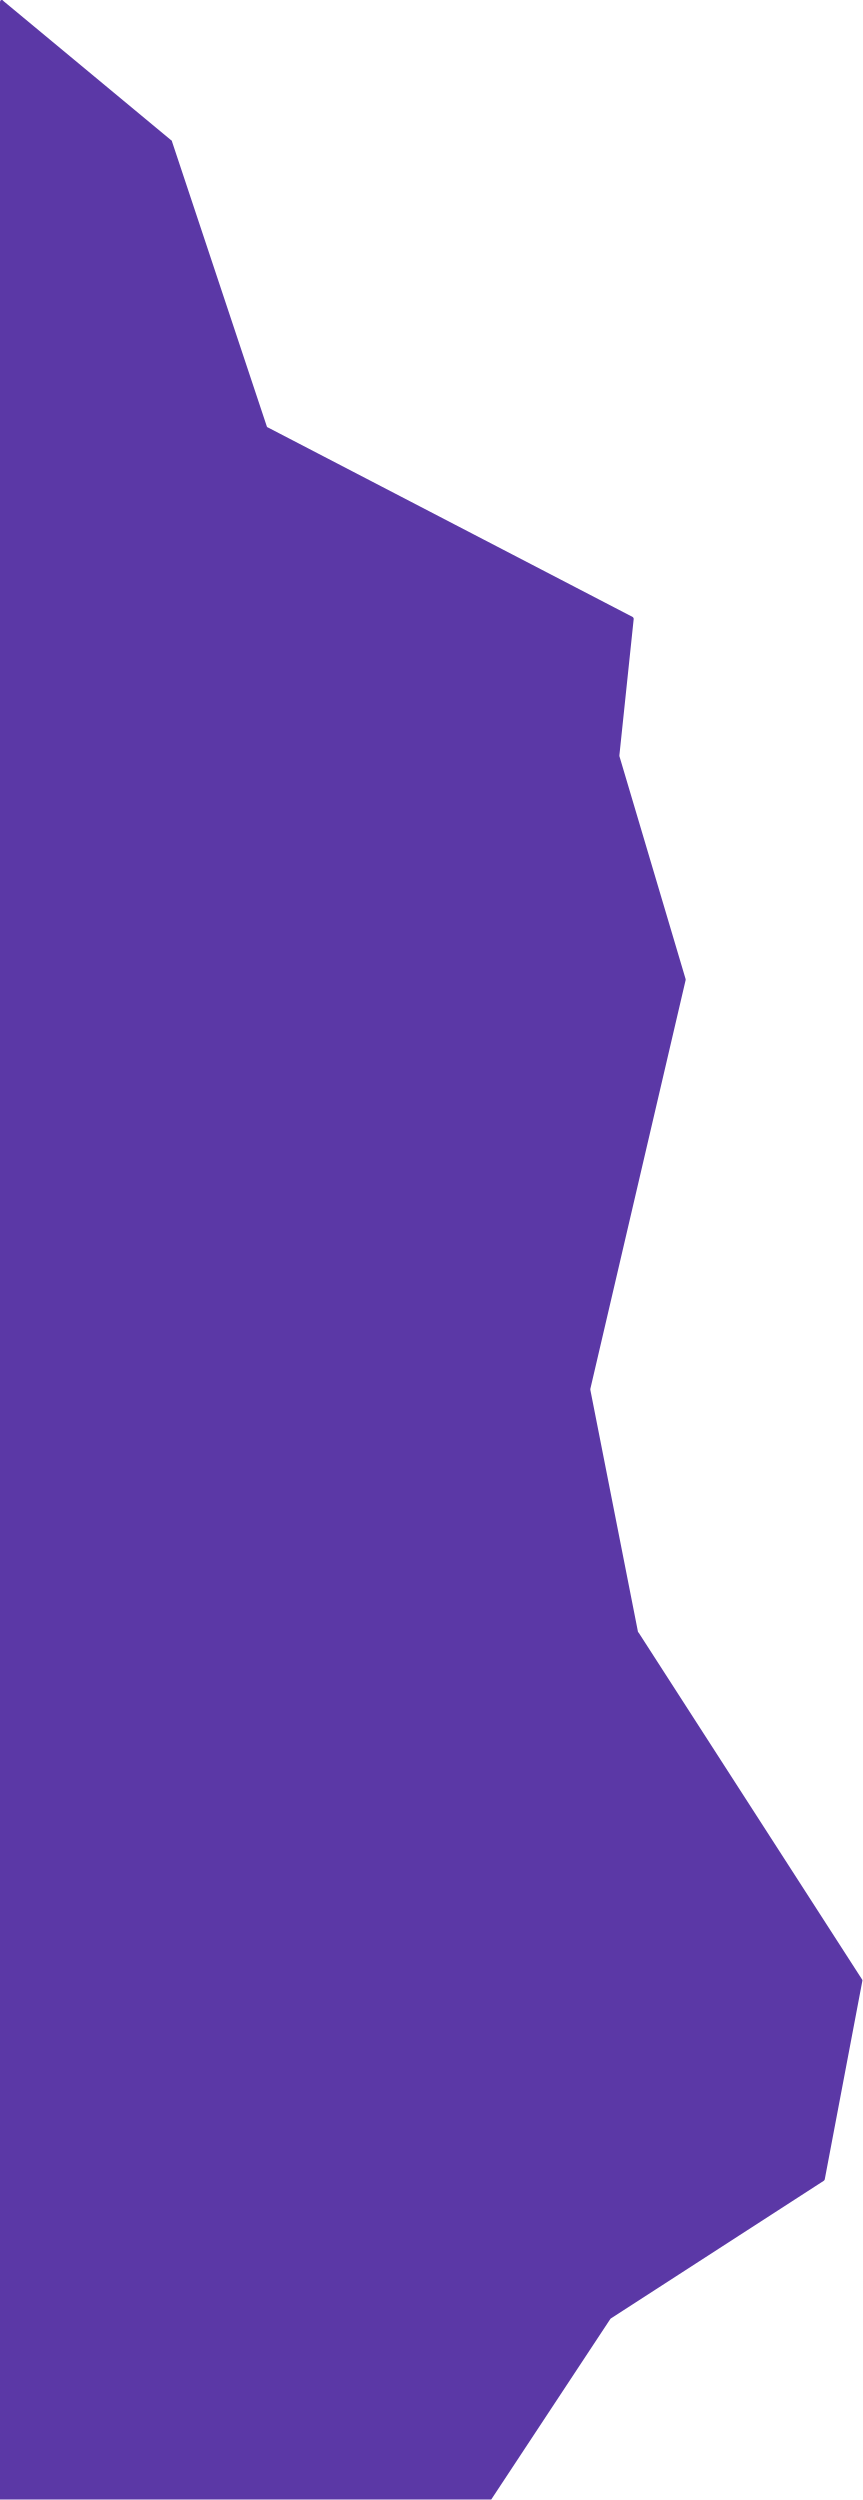
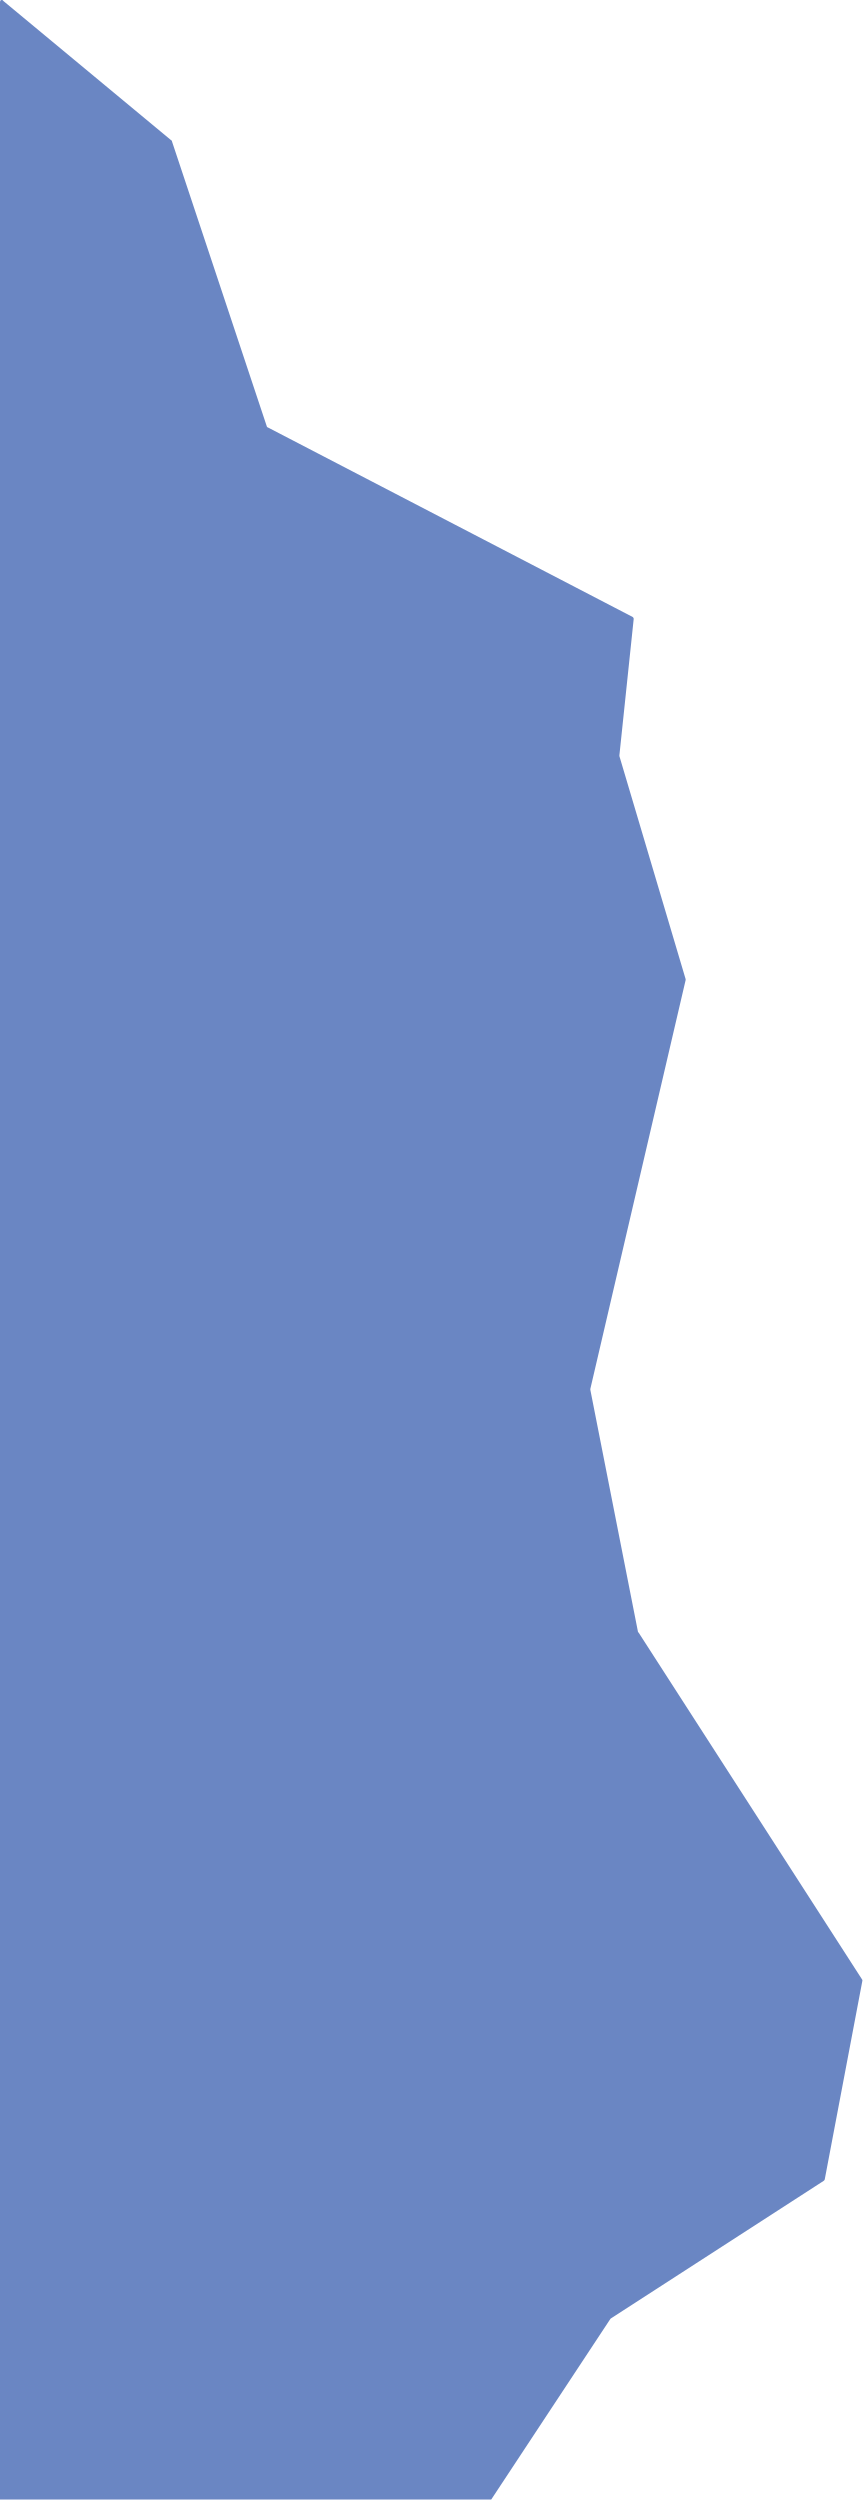
<svg xmlns="http://www.w3.org/2000/svg" version="1.1" id="Capa_1" x="0px" y="0px" viewBox="0 0 181 524.7" style="enable-background:new 0 0 181 524.7;" xml:space="preserve" aria-hidden="true">
  <style type="text/css">
- 	.st0{fill:#5B38A6;}
+ 	.st0{fill:#6A86C3;}
</style>
  <g id="Capa_1_1_">
    <path class="st0" d="M0.7,0.2L36,29.5c0.1,0,0.1,0.1,0.1,0.2L56,89.5c0,0.1,0.1,0.2,0.2,0.2l76.6,39.8c0.1,0.1,0.2,0.2,0.2,0.4   l-3,28.6c0,0.1,0,0.1,0,0.2l13.9,46.8c0,0.1,0,0.1,0,0.2l-20,85.8c0,0.1,0,0.1,0,0.2l10,50.8c0,0,0,0.1,0.1,0.1l46.9,72.8   c0.1,0.1,0.1,0.2,0.1,0.3l-7.9,41.7c0,0.1-0.1,0.2-0.2,0.3l-44.7,28.9c0,0-0.1,0.1-0.1,0.1l-25,37.9H0V0.5C0,0.2,0.1,0,0.3,0   C0.5,0,0.6,0,0.7,0.2z" />
  </g>
</svg>
